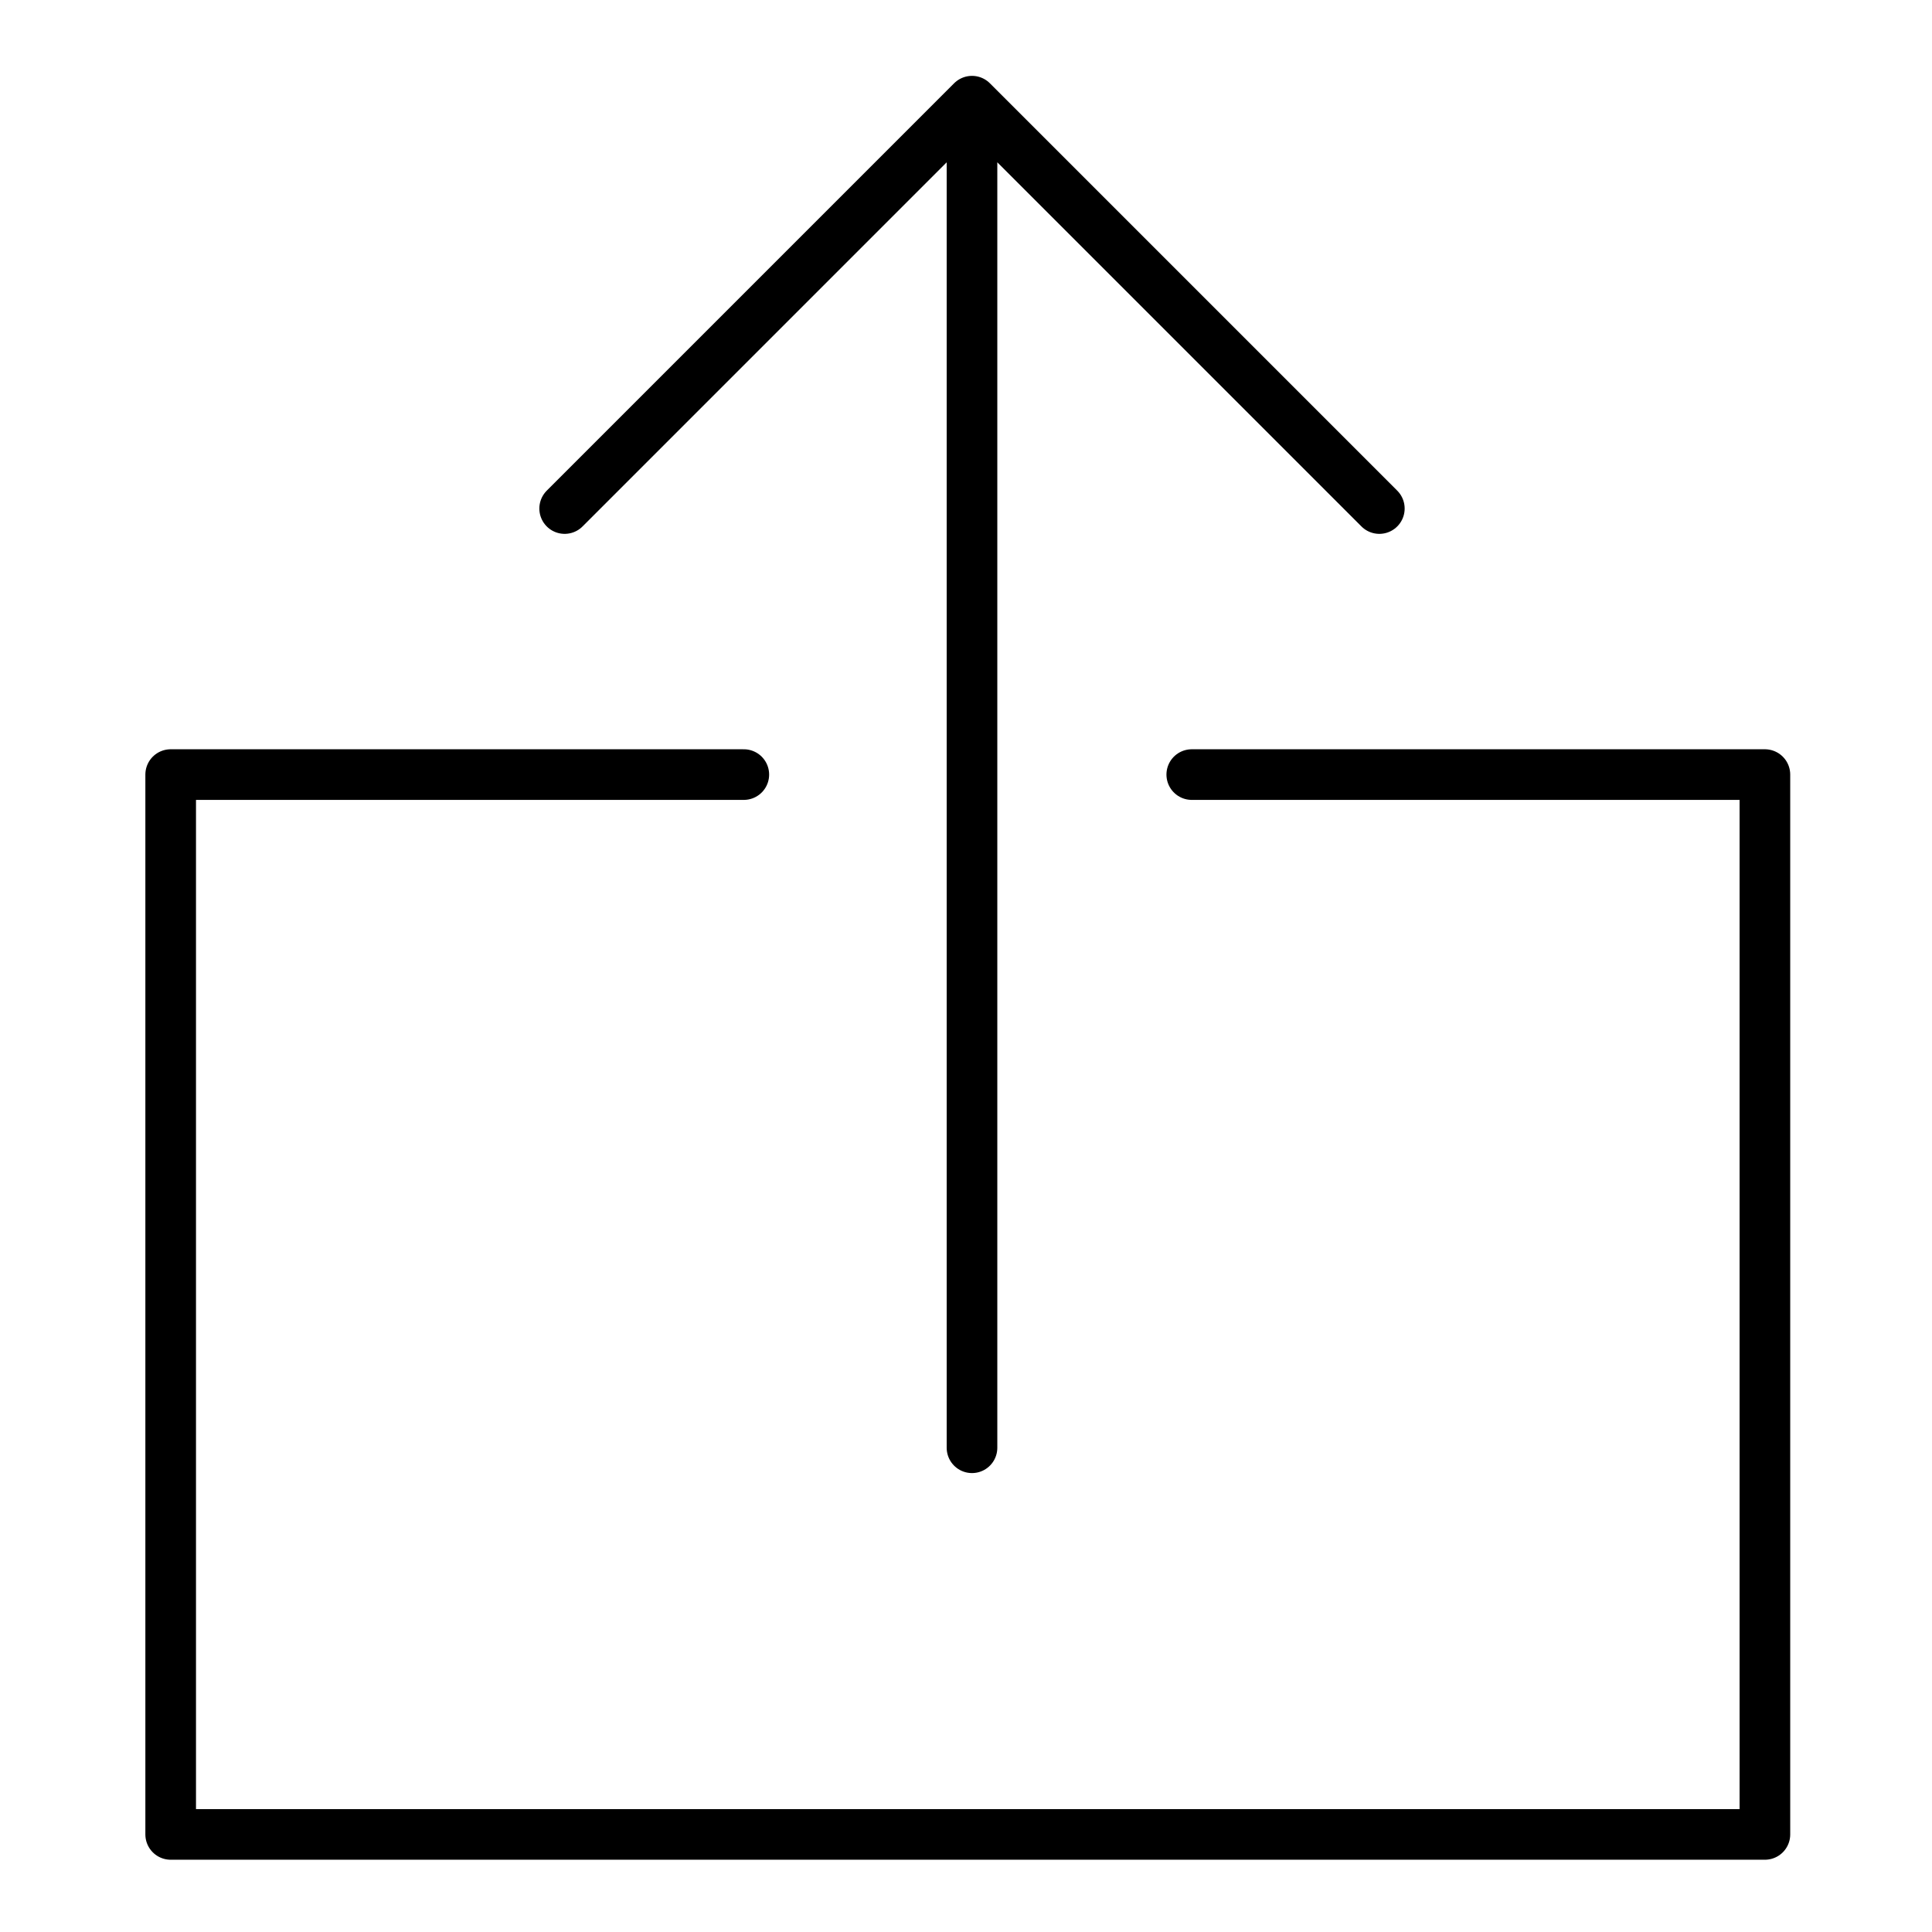
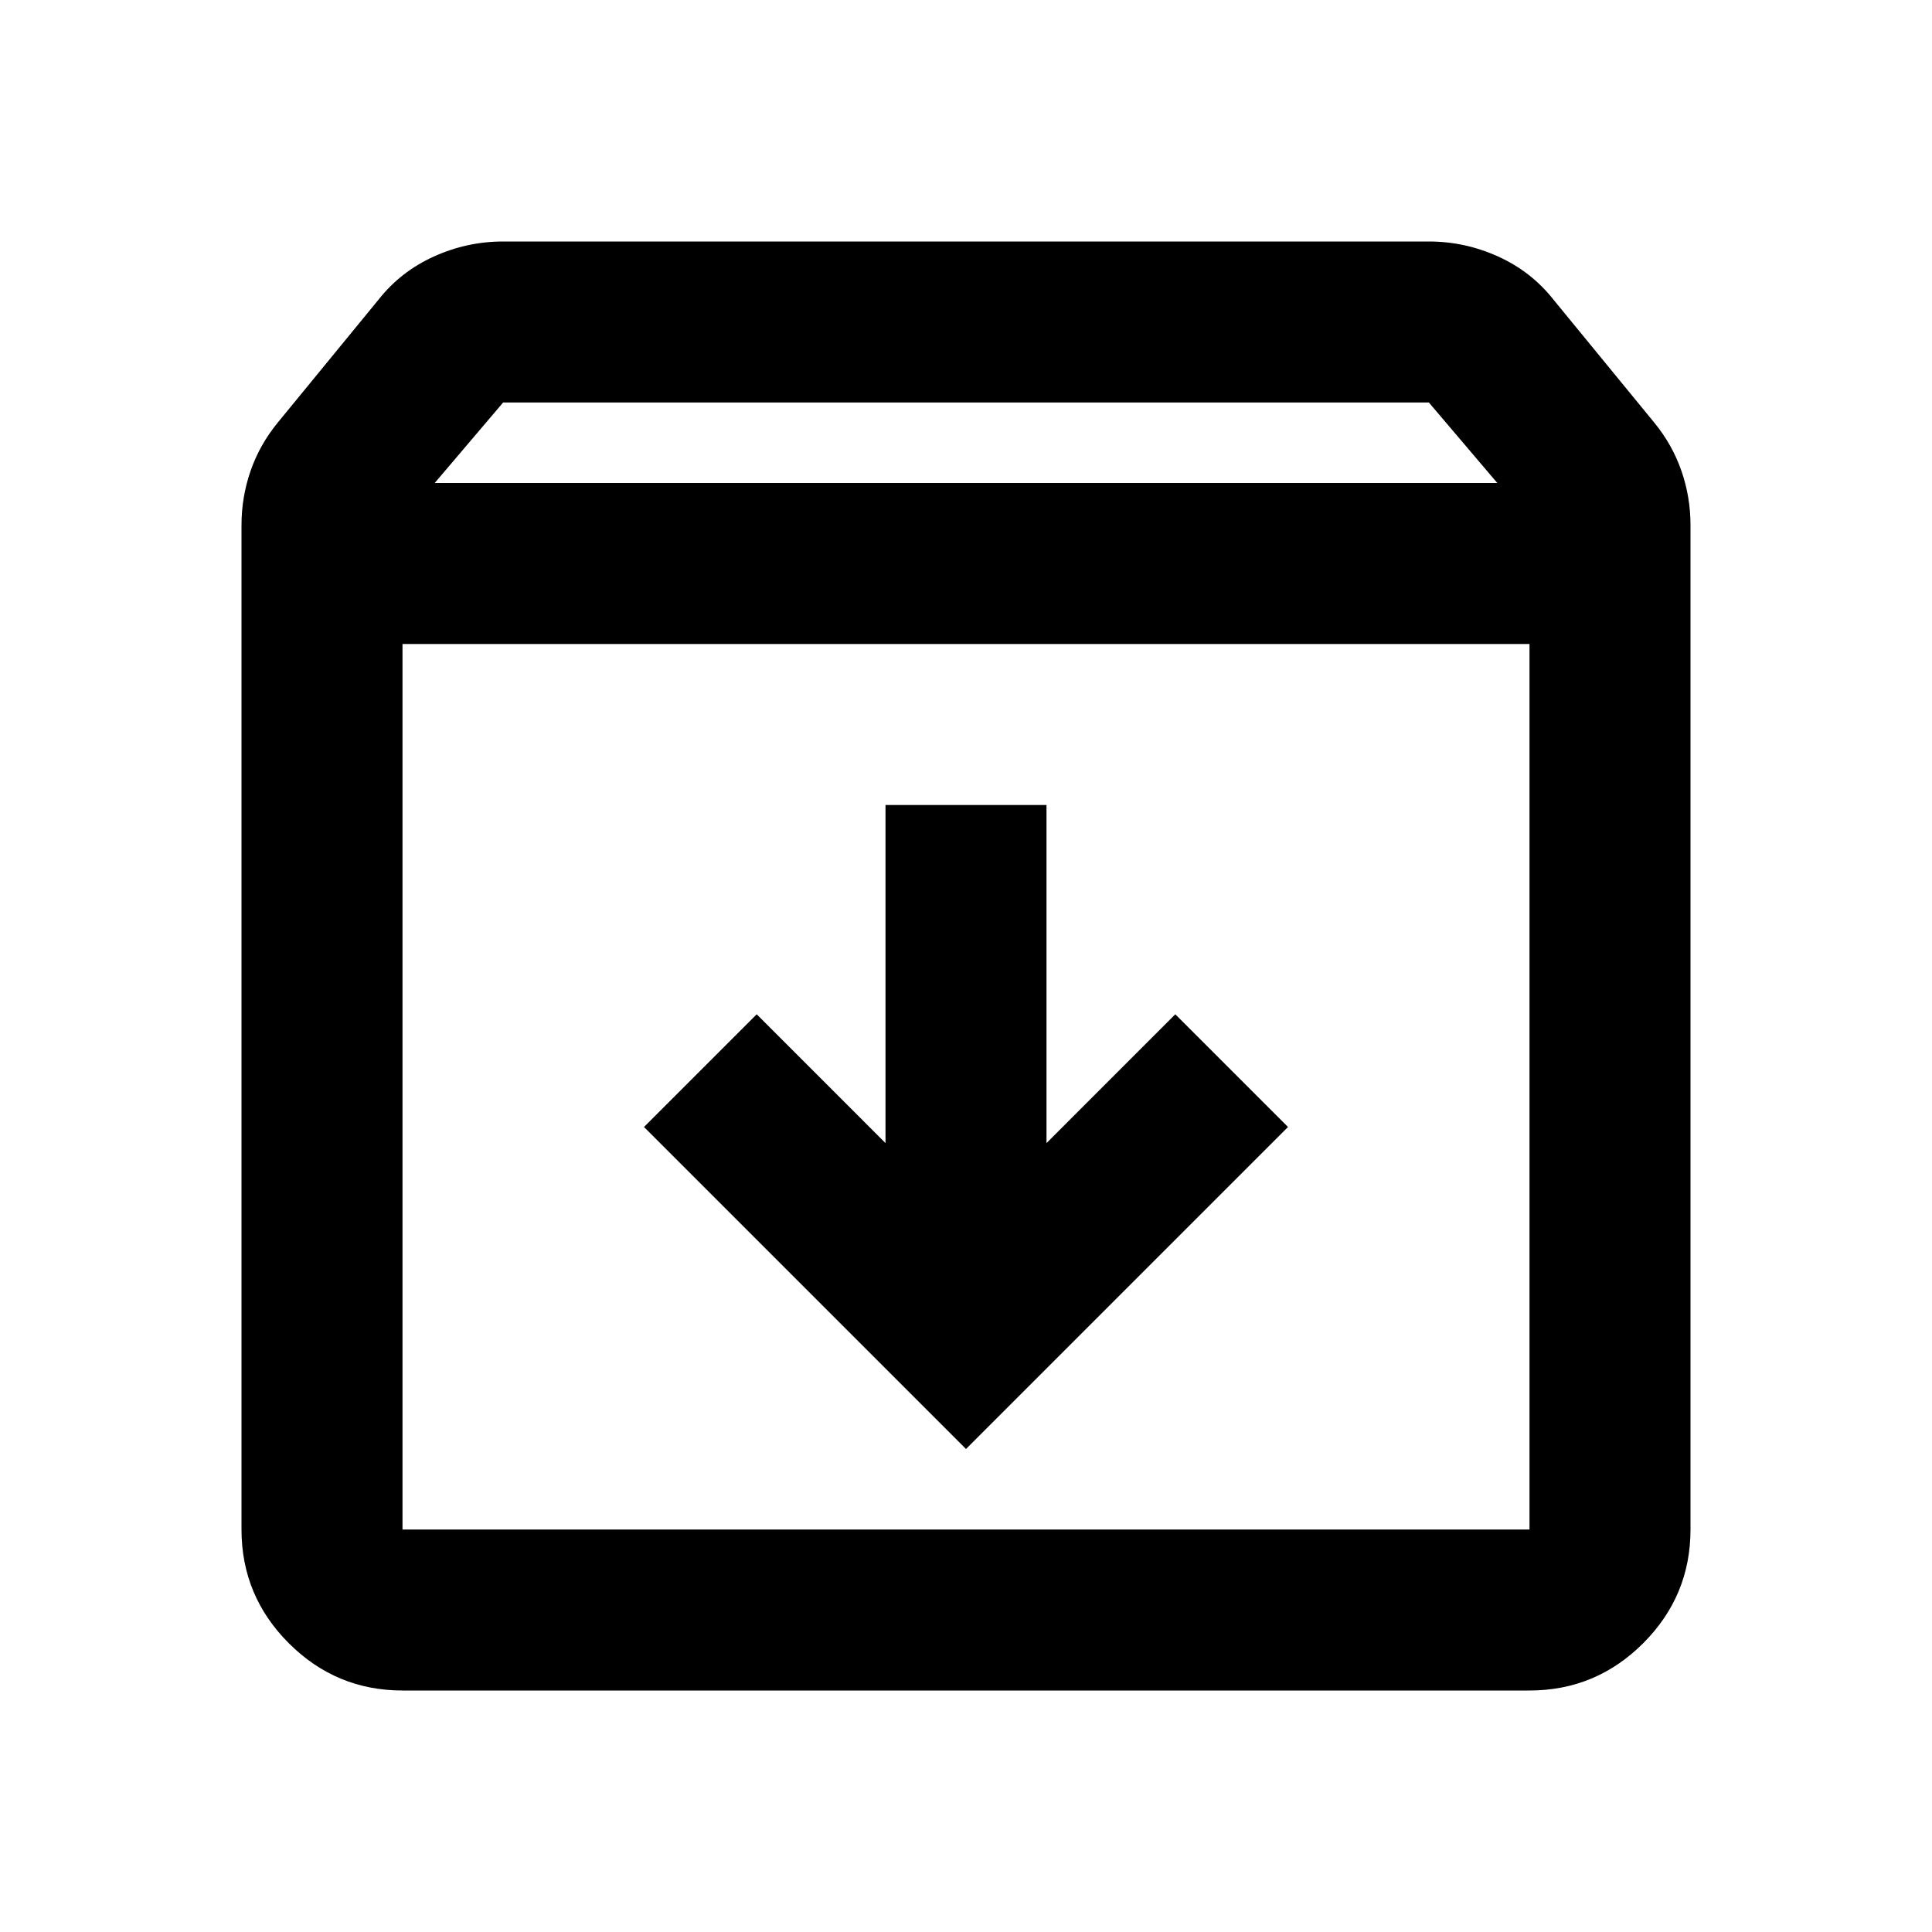
- <svg xmlns="http://www.w3.org/2000/svg" width="512" height="512" enable-background="new 0 0 512 512" viewBox="0 0 512 512" id="out">
-   <polyline fill="none" stroke="#000" stroke-linecap="round" stroke-linejoin="round" stroke-miterlimit="2.613" stroke-width="13.417" points="315.83 205.272 467.718 205.272 467.718 486.139 45.231 486.139 45.231 205.272 197.119 205.272" />
-   <path fill="none" stroke="#000" stroke-linecap="round" stroke-linejoin="round" stroke-miterlimit="2.613" stroke-width="13.417" d="    M257.59,26.814v356.858 M365.539,134.769L257.59,26.814L149.64,134.769" />
+ <svg xmlns="http://www.w3.org/2000/svg" height="24" viewBox="0 -960 960 960" width="24">
+   <path d="m480-240 160-160-56-56-64 64v-168h-80v168l-64-64-56 56 160 160ZM200-640v440h560v-440H200Zm0 520q-33 0-56.5-23.5T120-200v-499q0-14 4.5-27t13.5-24l50-61q11-14 27.5-21.5T250-840h460q18 0 34.5 7.5T772-811l50 61q9 11 13.5 24t4.5 27v499q0 33-23.5 56.5T760-120H200Zm16-600h528l-34-40H250l-34 40Zm264 300Z" />
</svg>
